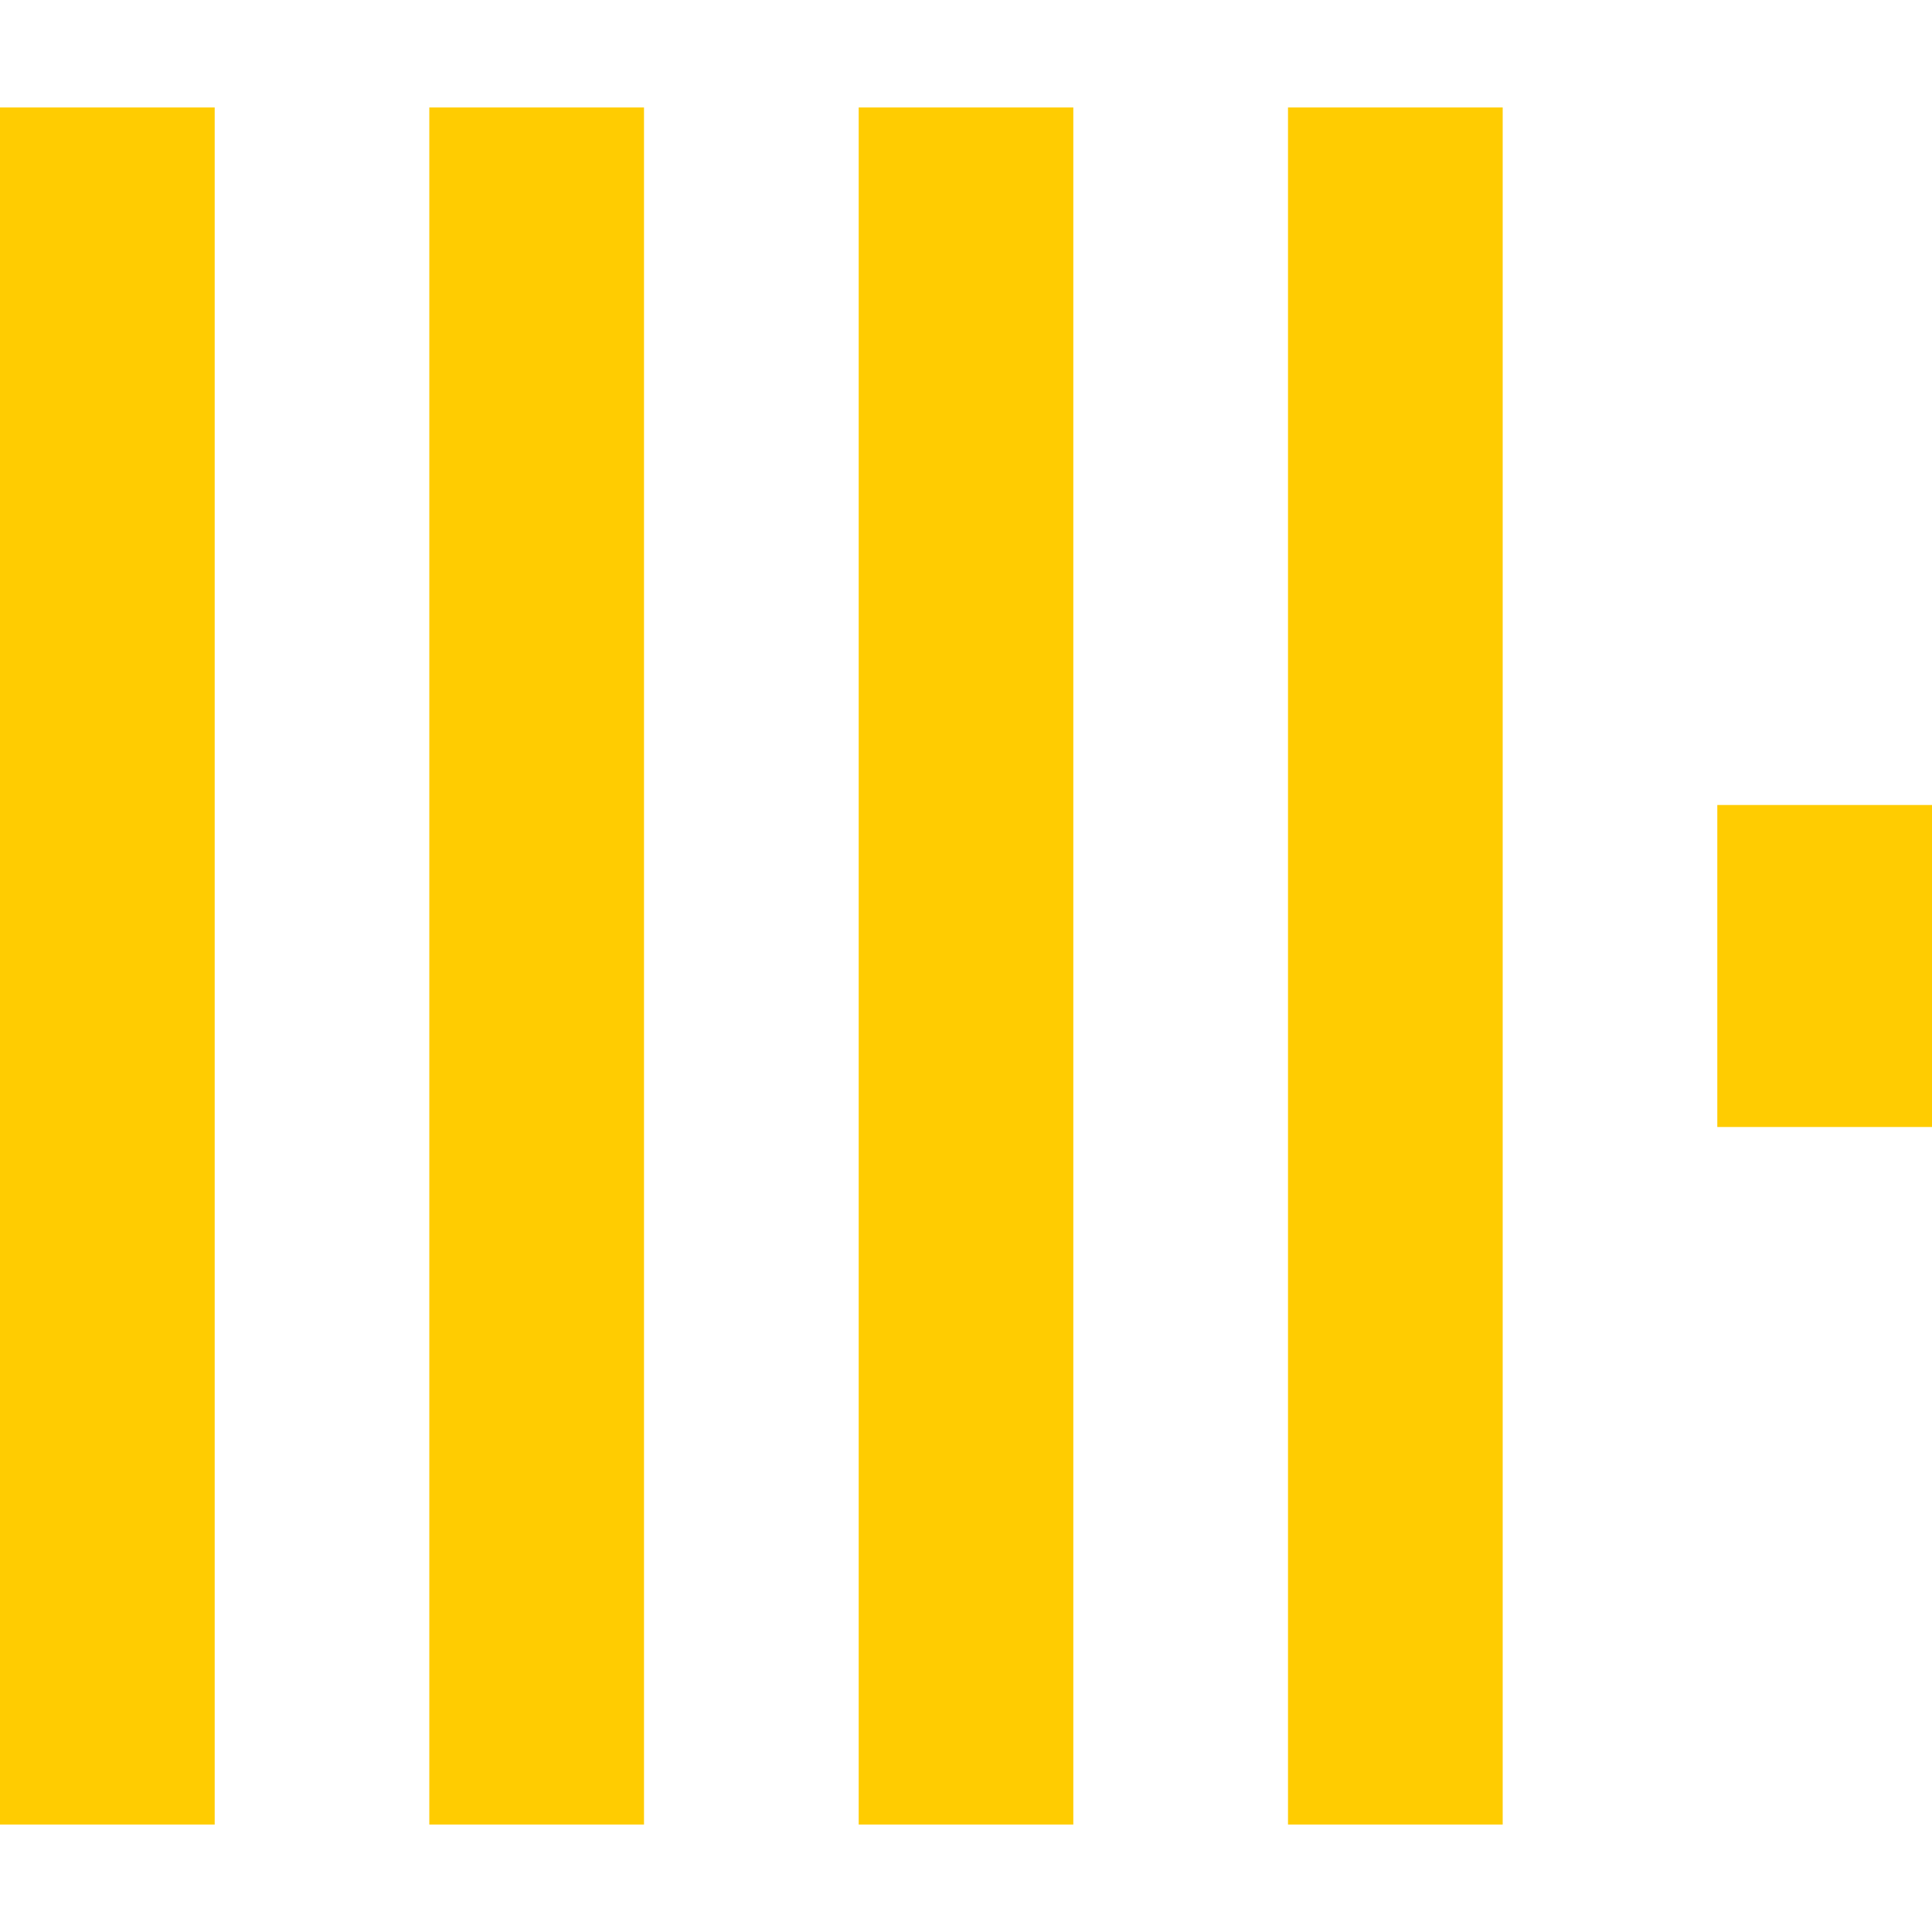
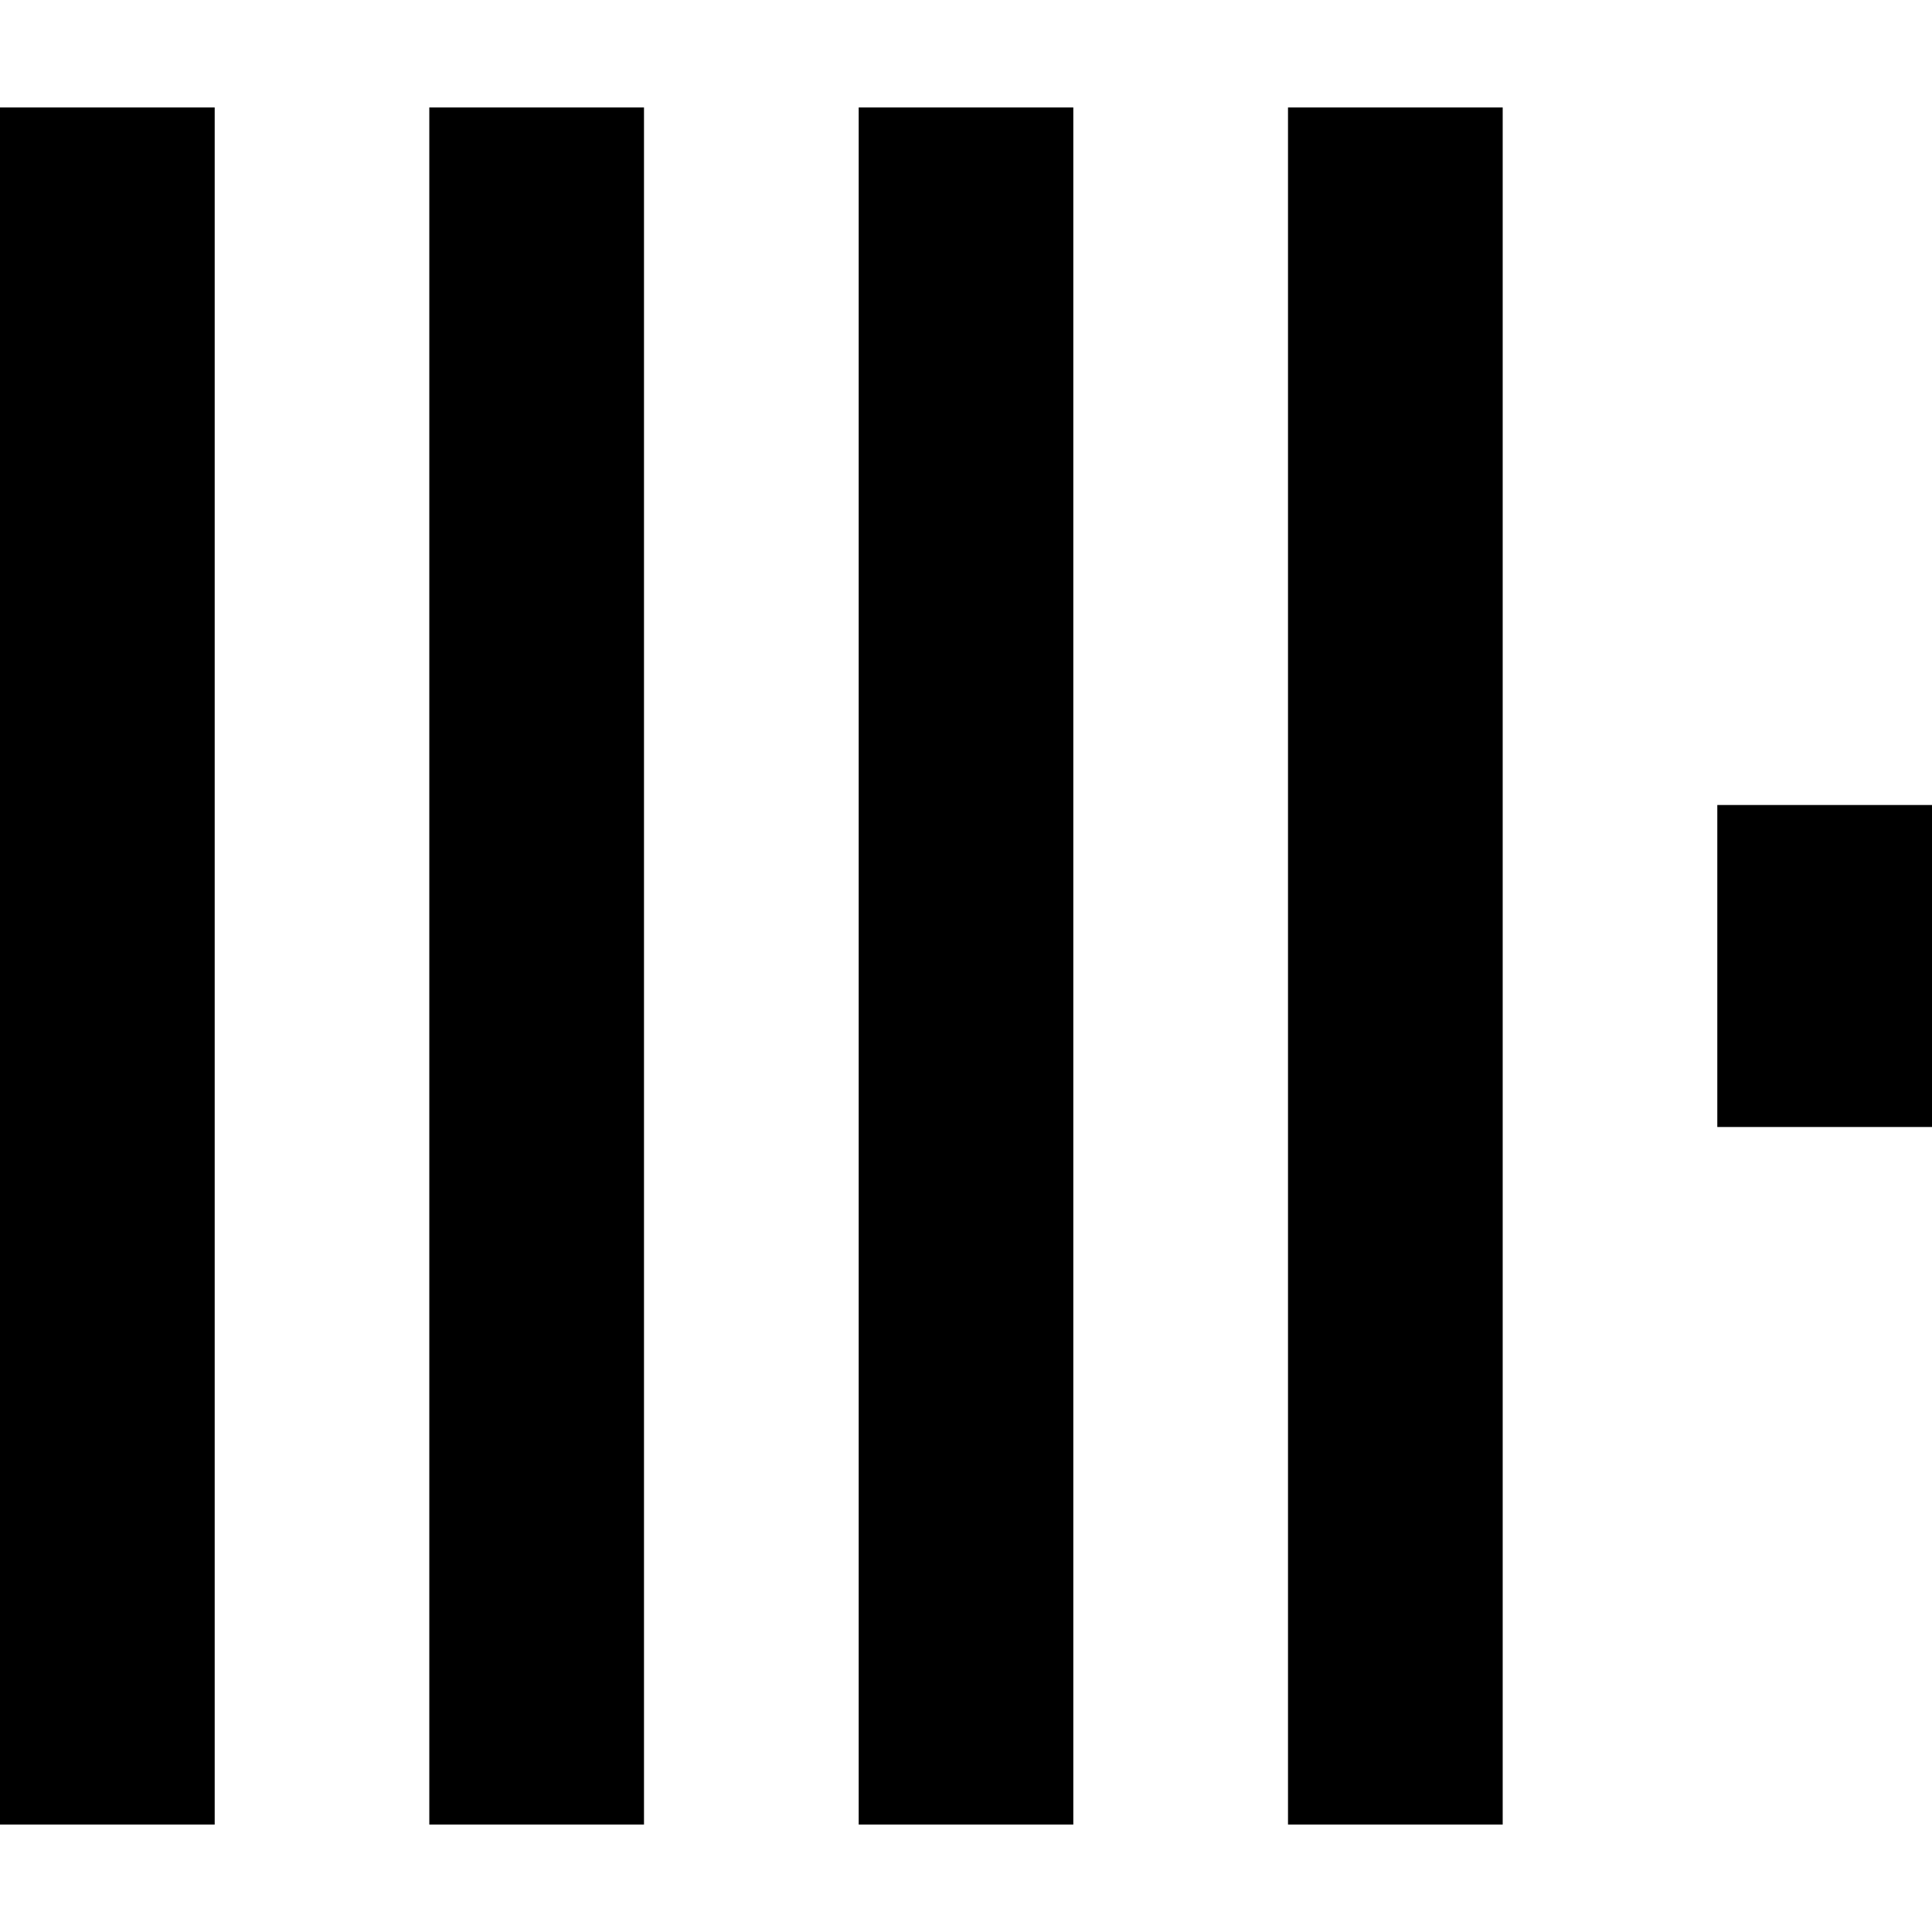
- <svg xmlns="http://www.w3.org/2000/svg" fill="#FFCC01" role="img" viewBox="0 0 24 24">
+ <svg xmlns="http://www.w3.org/2000/svg" role="img" viewBox="0 0 24 24">
  <path d="M21.333 10H24v4h-2.667ZM16 1.335h2.667v21.33H16Zm-5.333 0h2.666v21.33h-2.666ZM0 22.665V1.335h2.667v21.33zm5.333-21.33H8v21.33H5.333Z" />
</svg>
